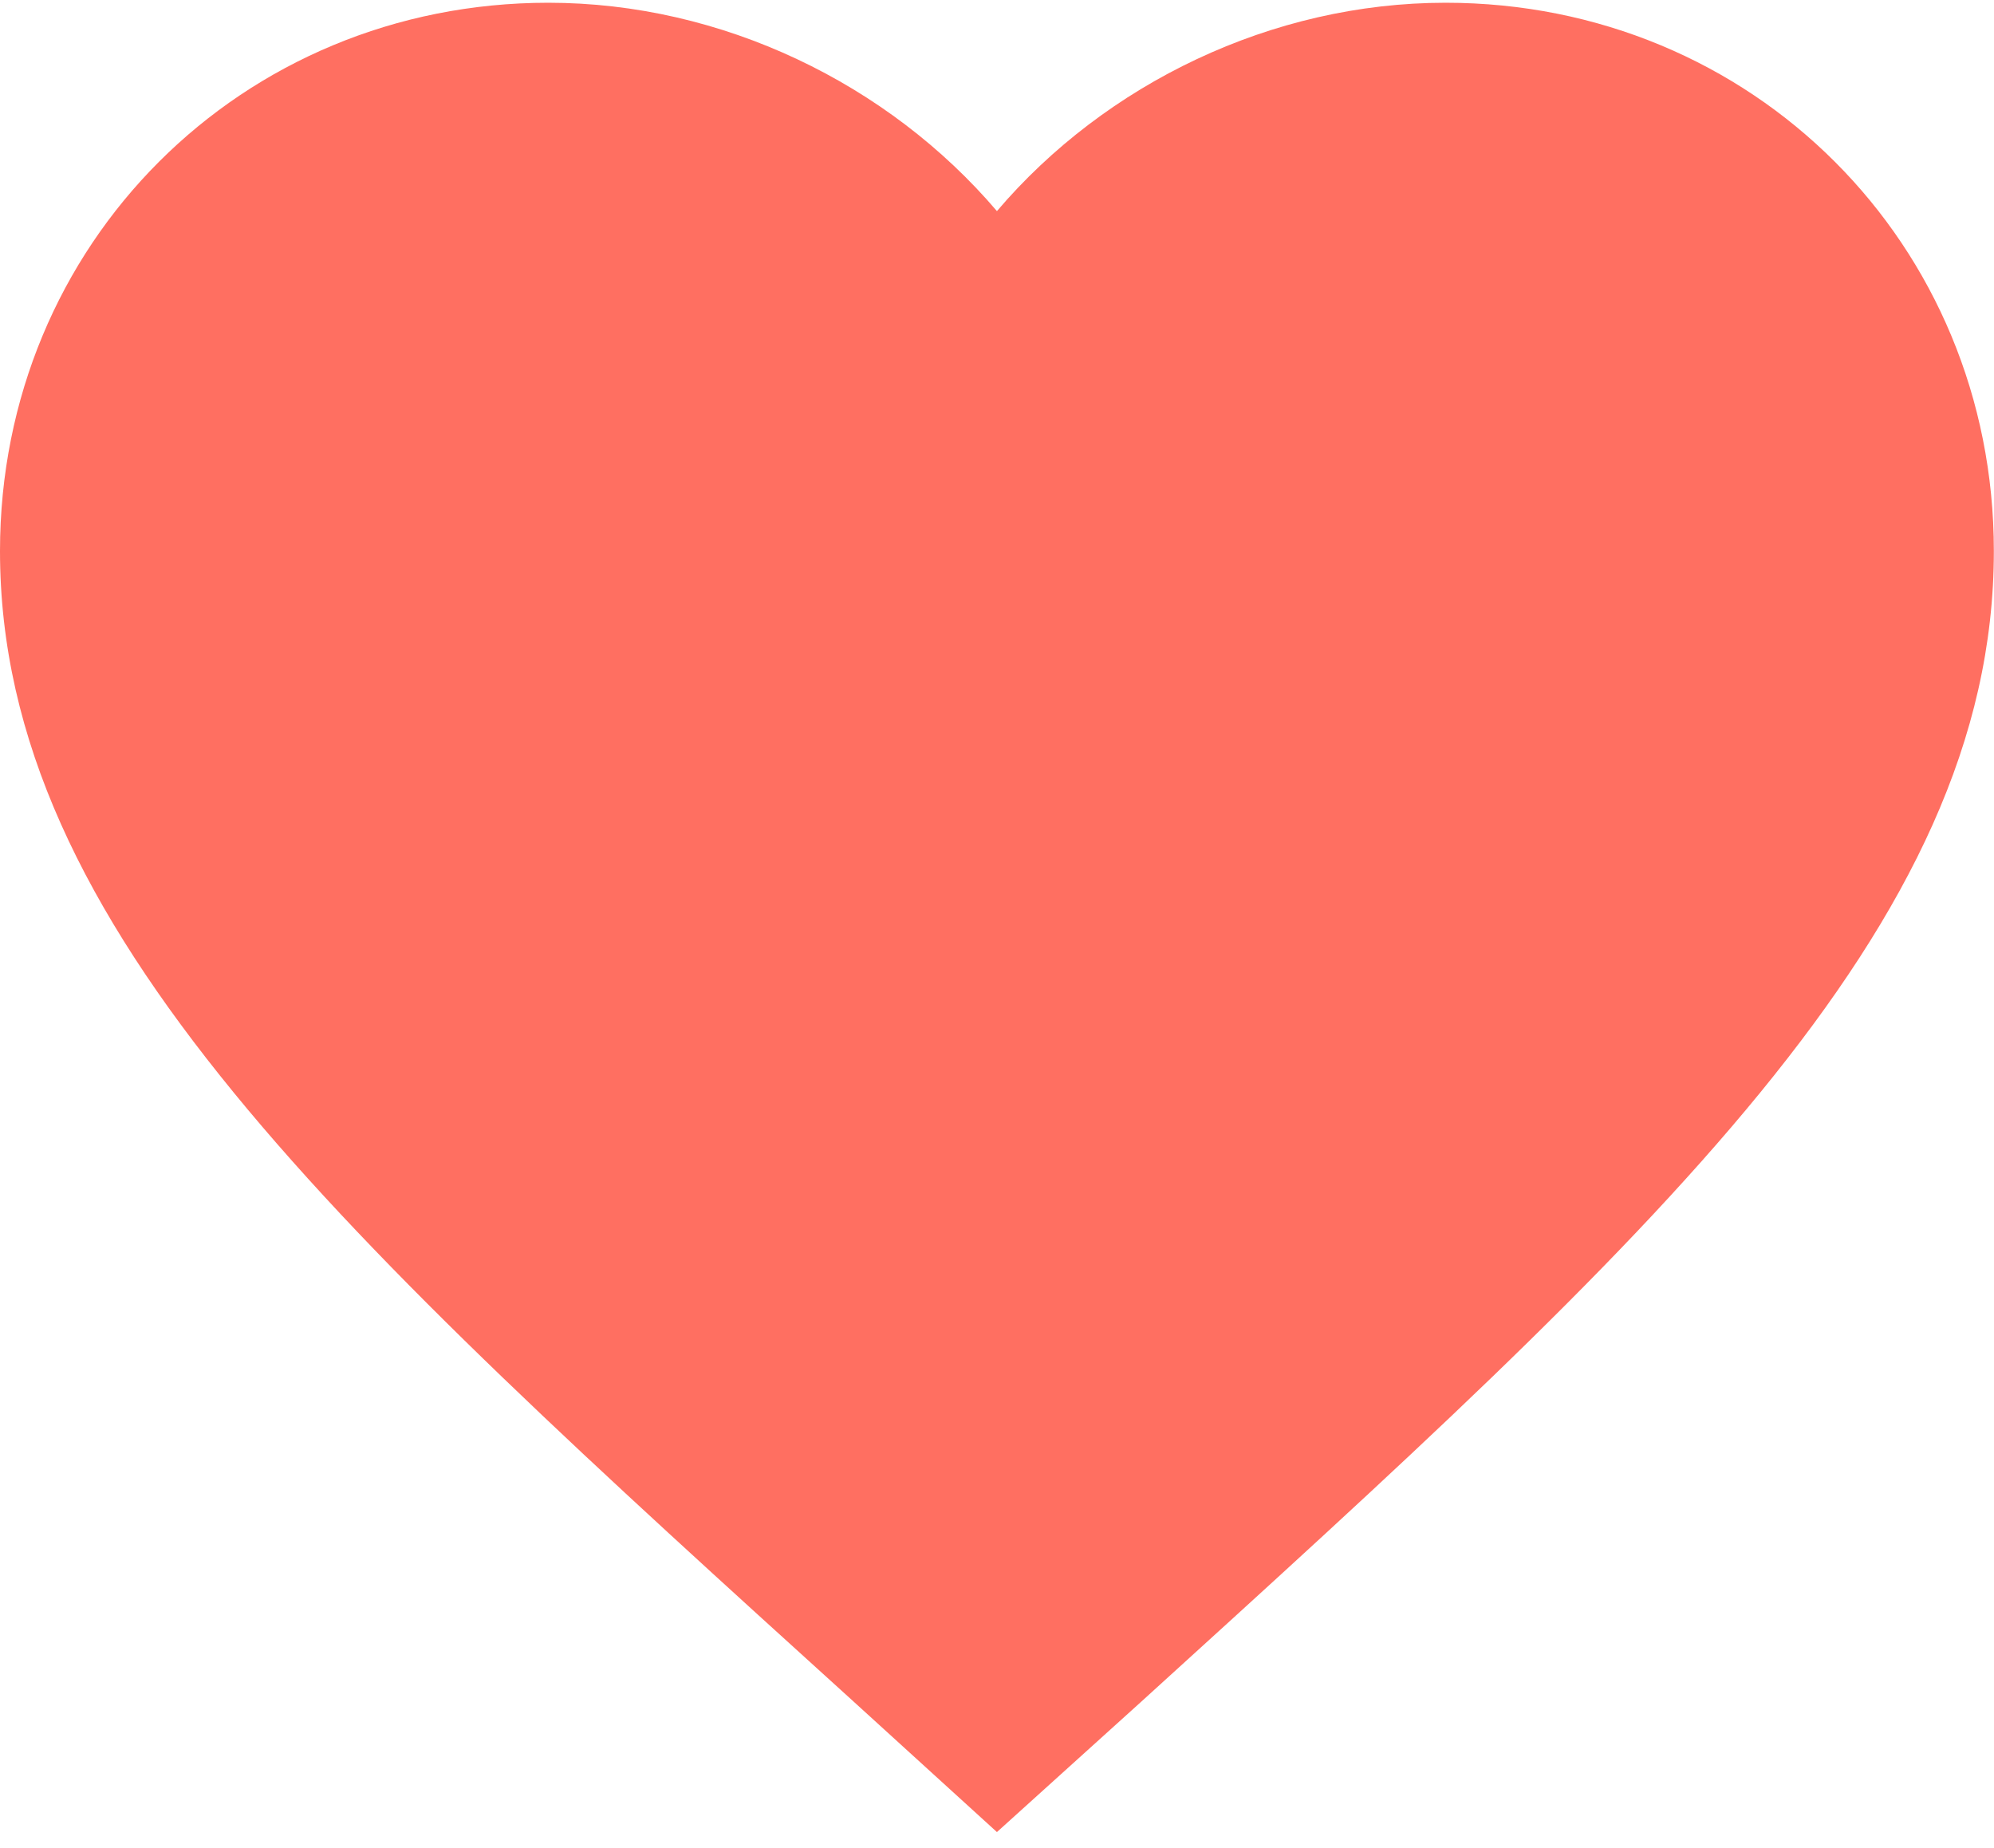
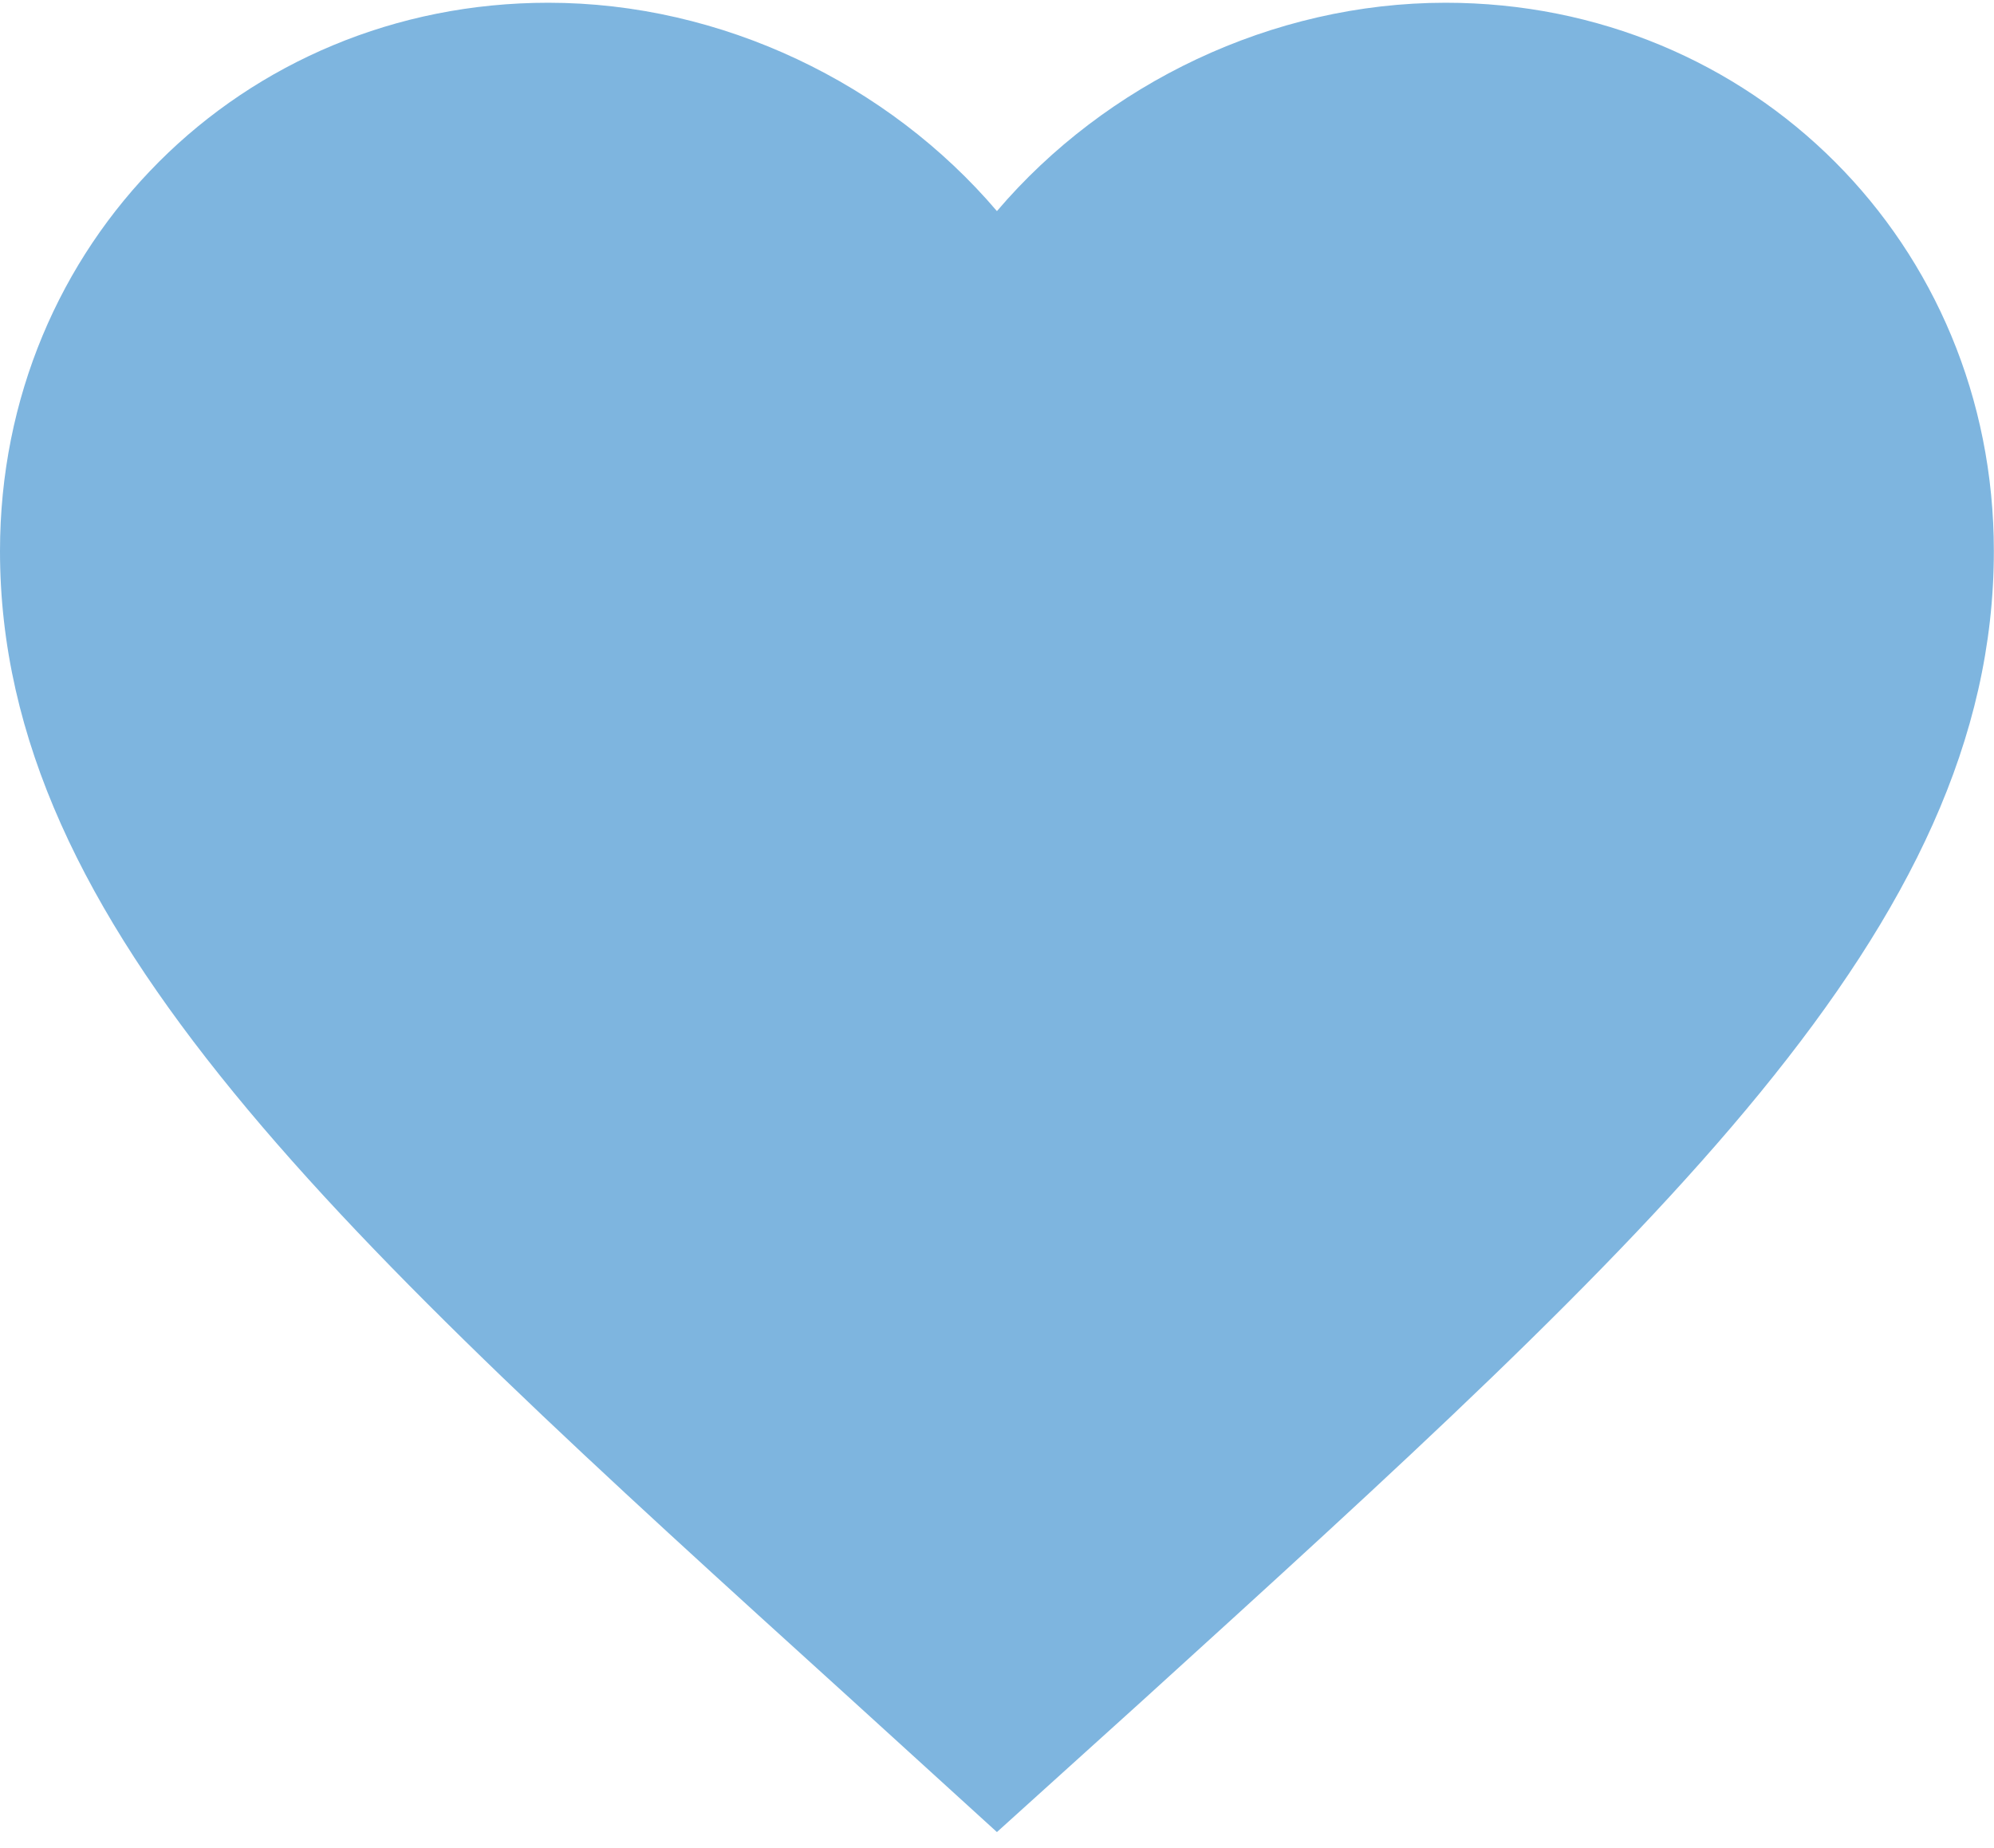
<svg xmlns="http://www.w3.org/2000/svg" width="109" height="101" viewBox="0 0 109 101" fill="none">
-   <path d="M54.496 100.15L46.594 92.956C18.529 67.507 0 50.722 0 30.123C0 13.338 13.188 0.15 29.973 0.15C39.455 0.15 48.556 4.564 54.496 11.54C60.436 4.564 69.537 0.15 79.019 0.15C95.804 0.15 108.992 13.338 108.992 30.123C108.992 50.722 90.463 67.507 62.398 93.011L54.496 100.15Z" fill="#FF6F61" />
+   <path d="M54.496 100.15L46.594 92.956C18.529 67.507 0 50.722 0 30.123C0 13.338 13.188 0.15 29.973 0.15C39.455 0.15 48.556 4.564 54.496 11.54C60.436 4.564 69.537 0.15 79.019 0.15C95.804 0.15 108.992 13.338 108.992 30.123C108.992 50.722 90.463 67.507 62.398 93.011L54.496 100.15Z" fill="#7EB5DF" />
</svg>
